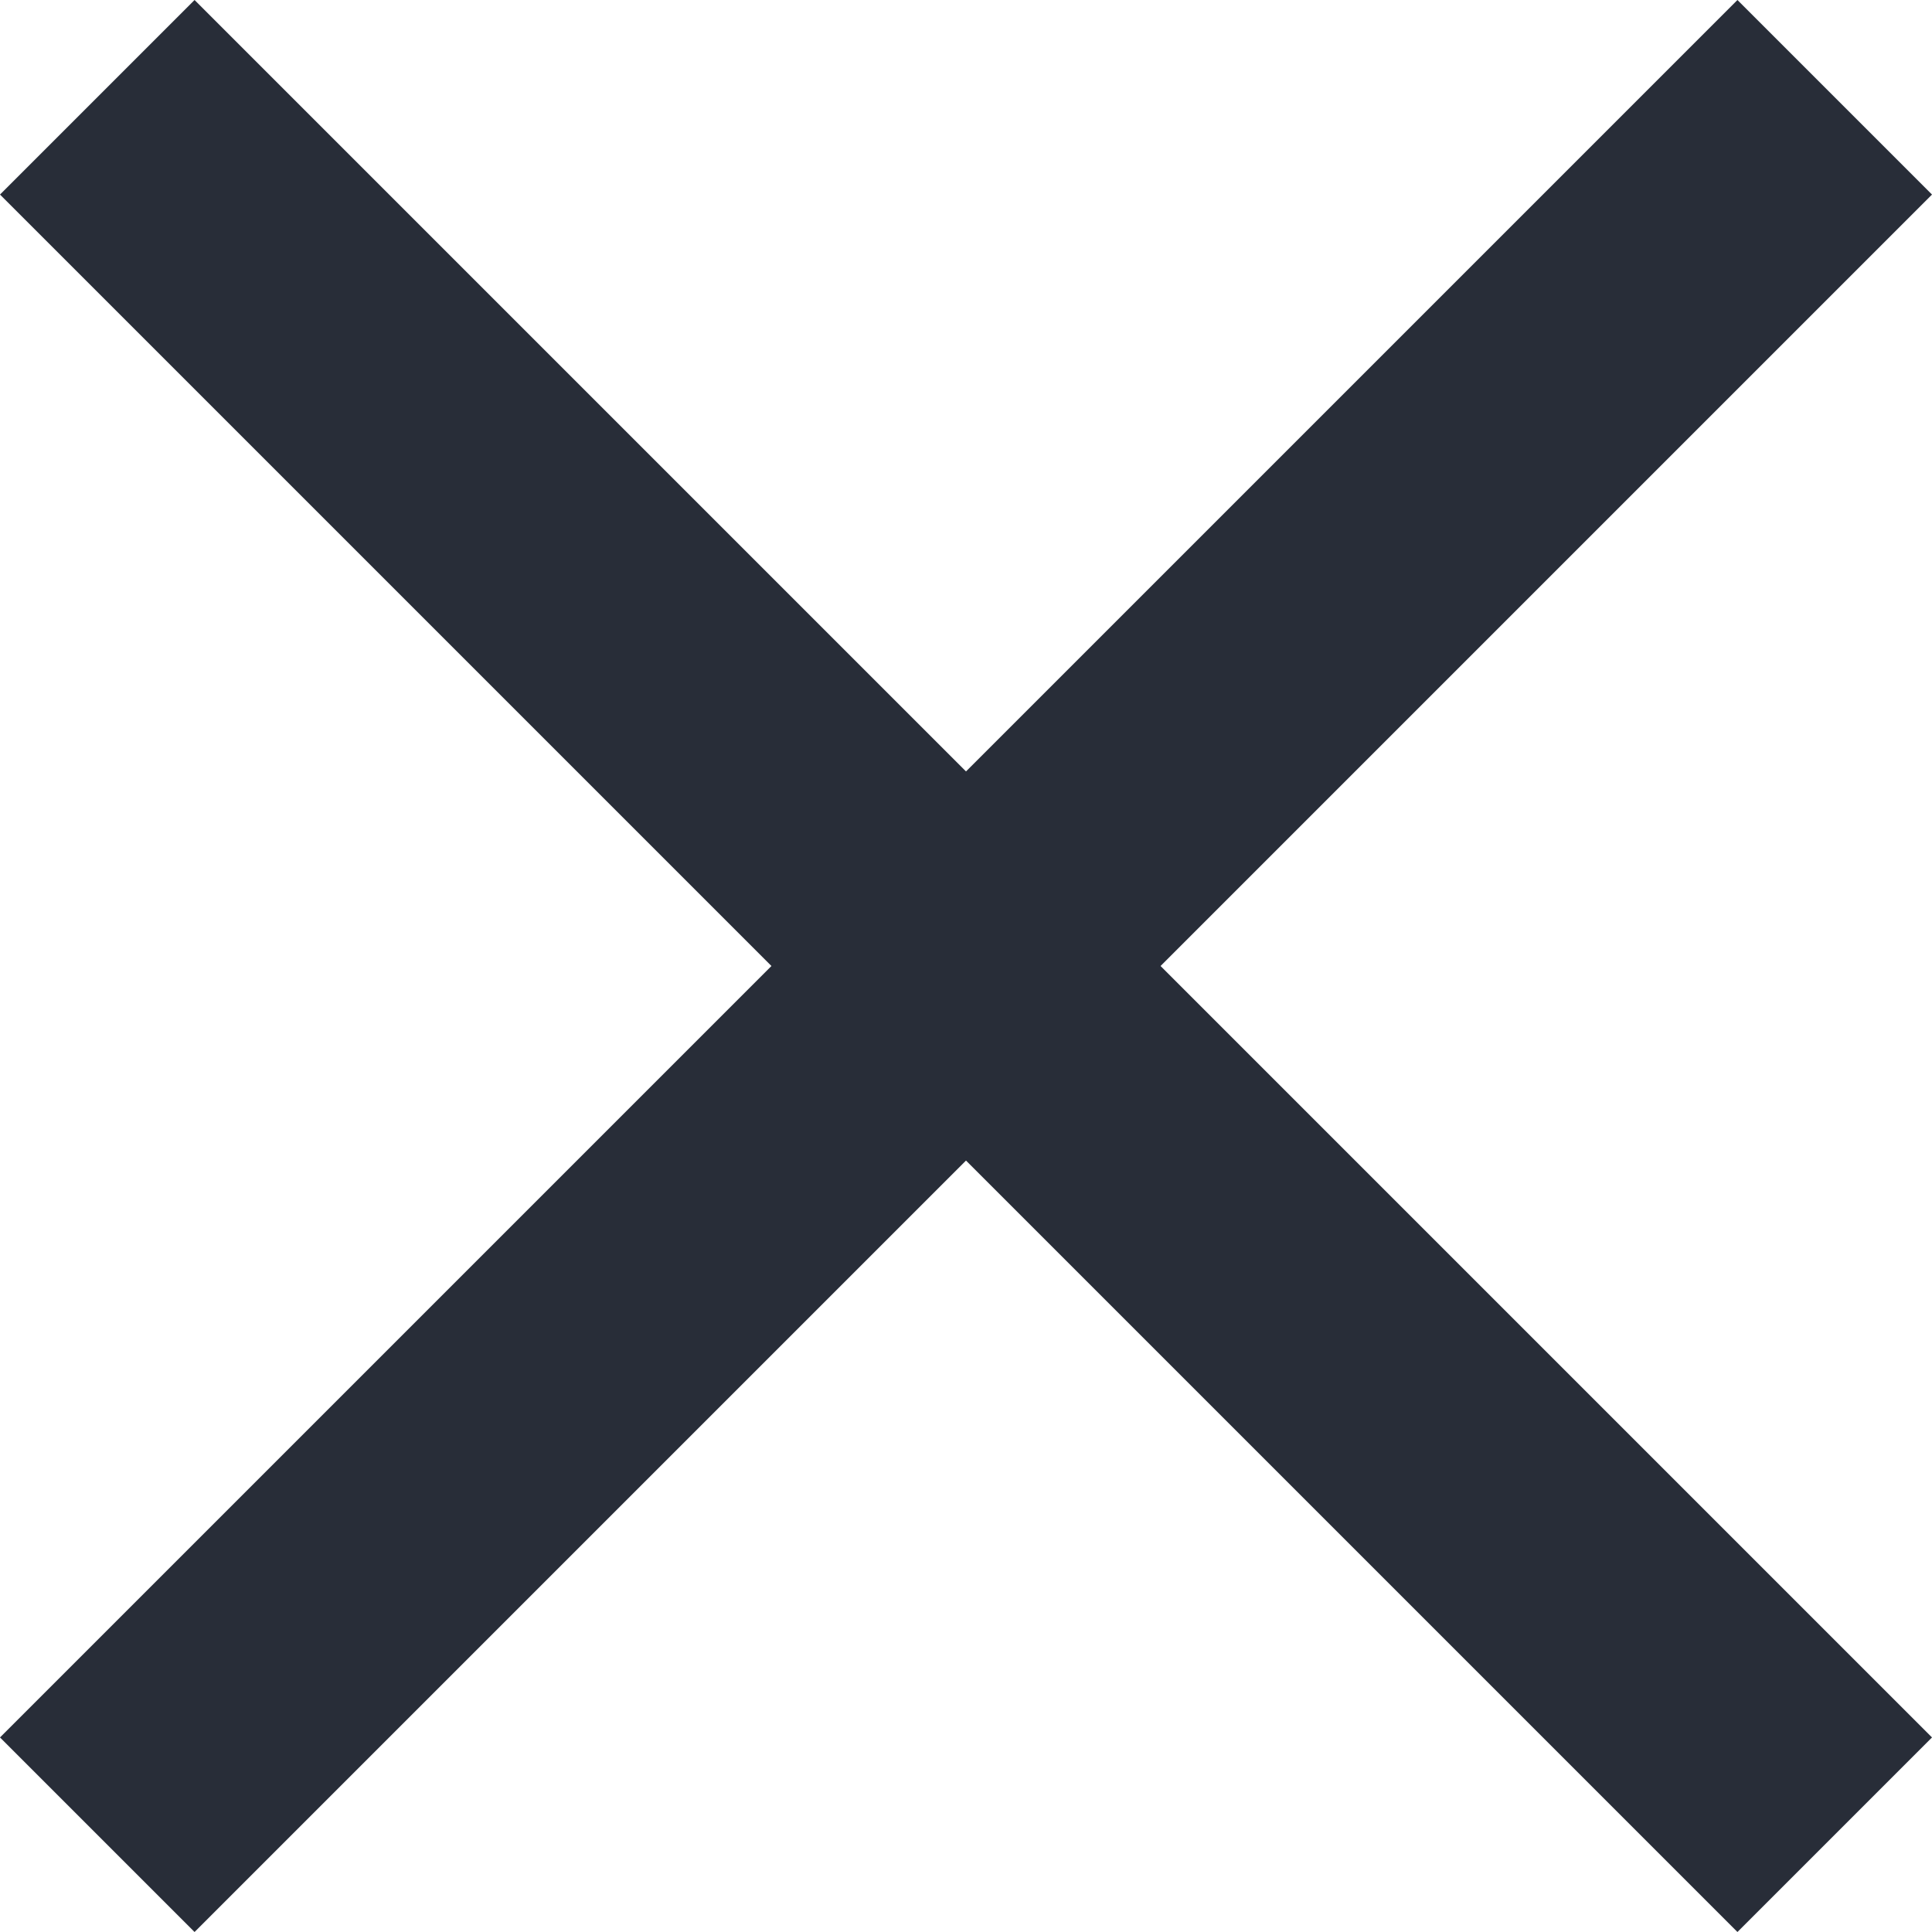
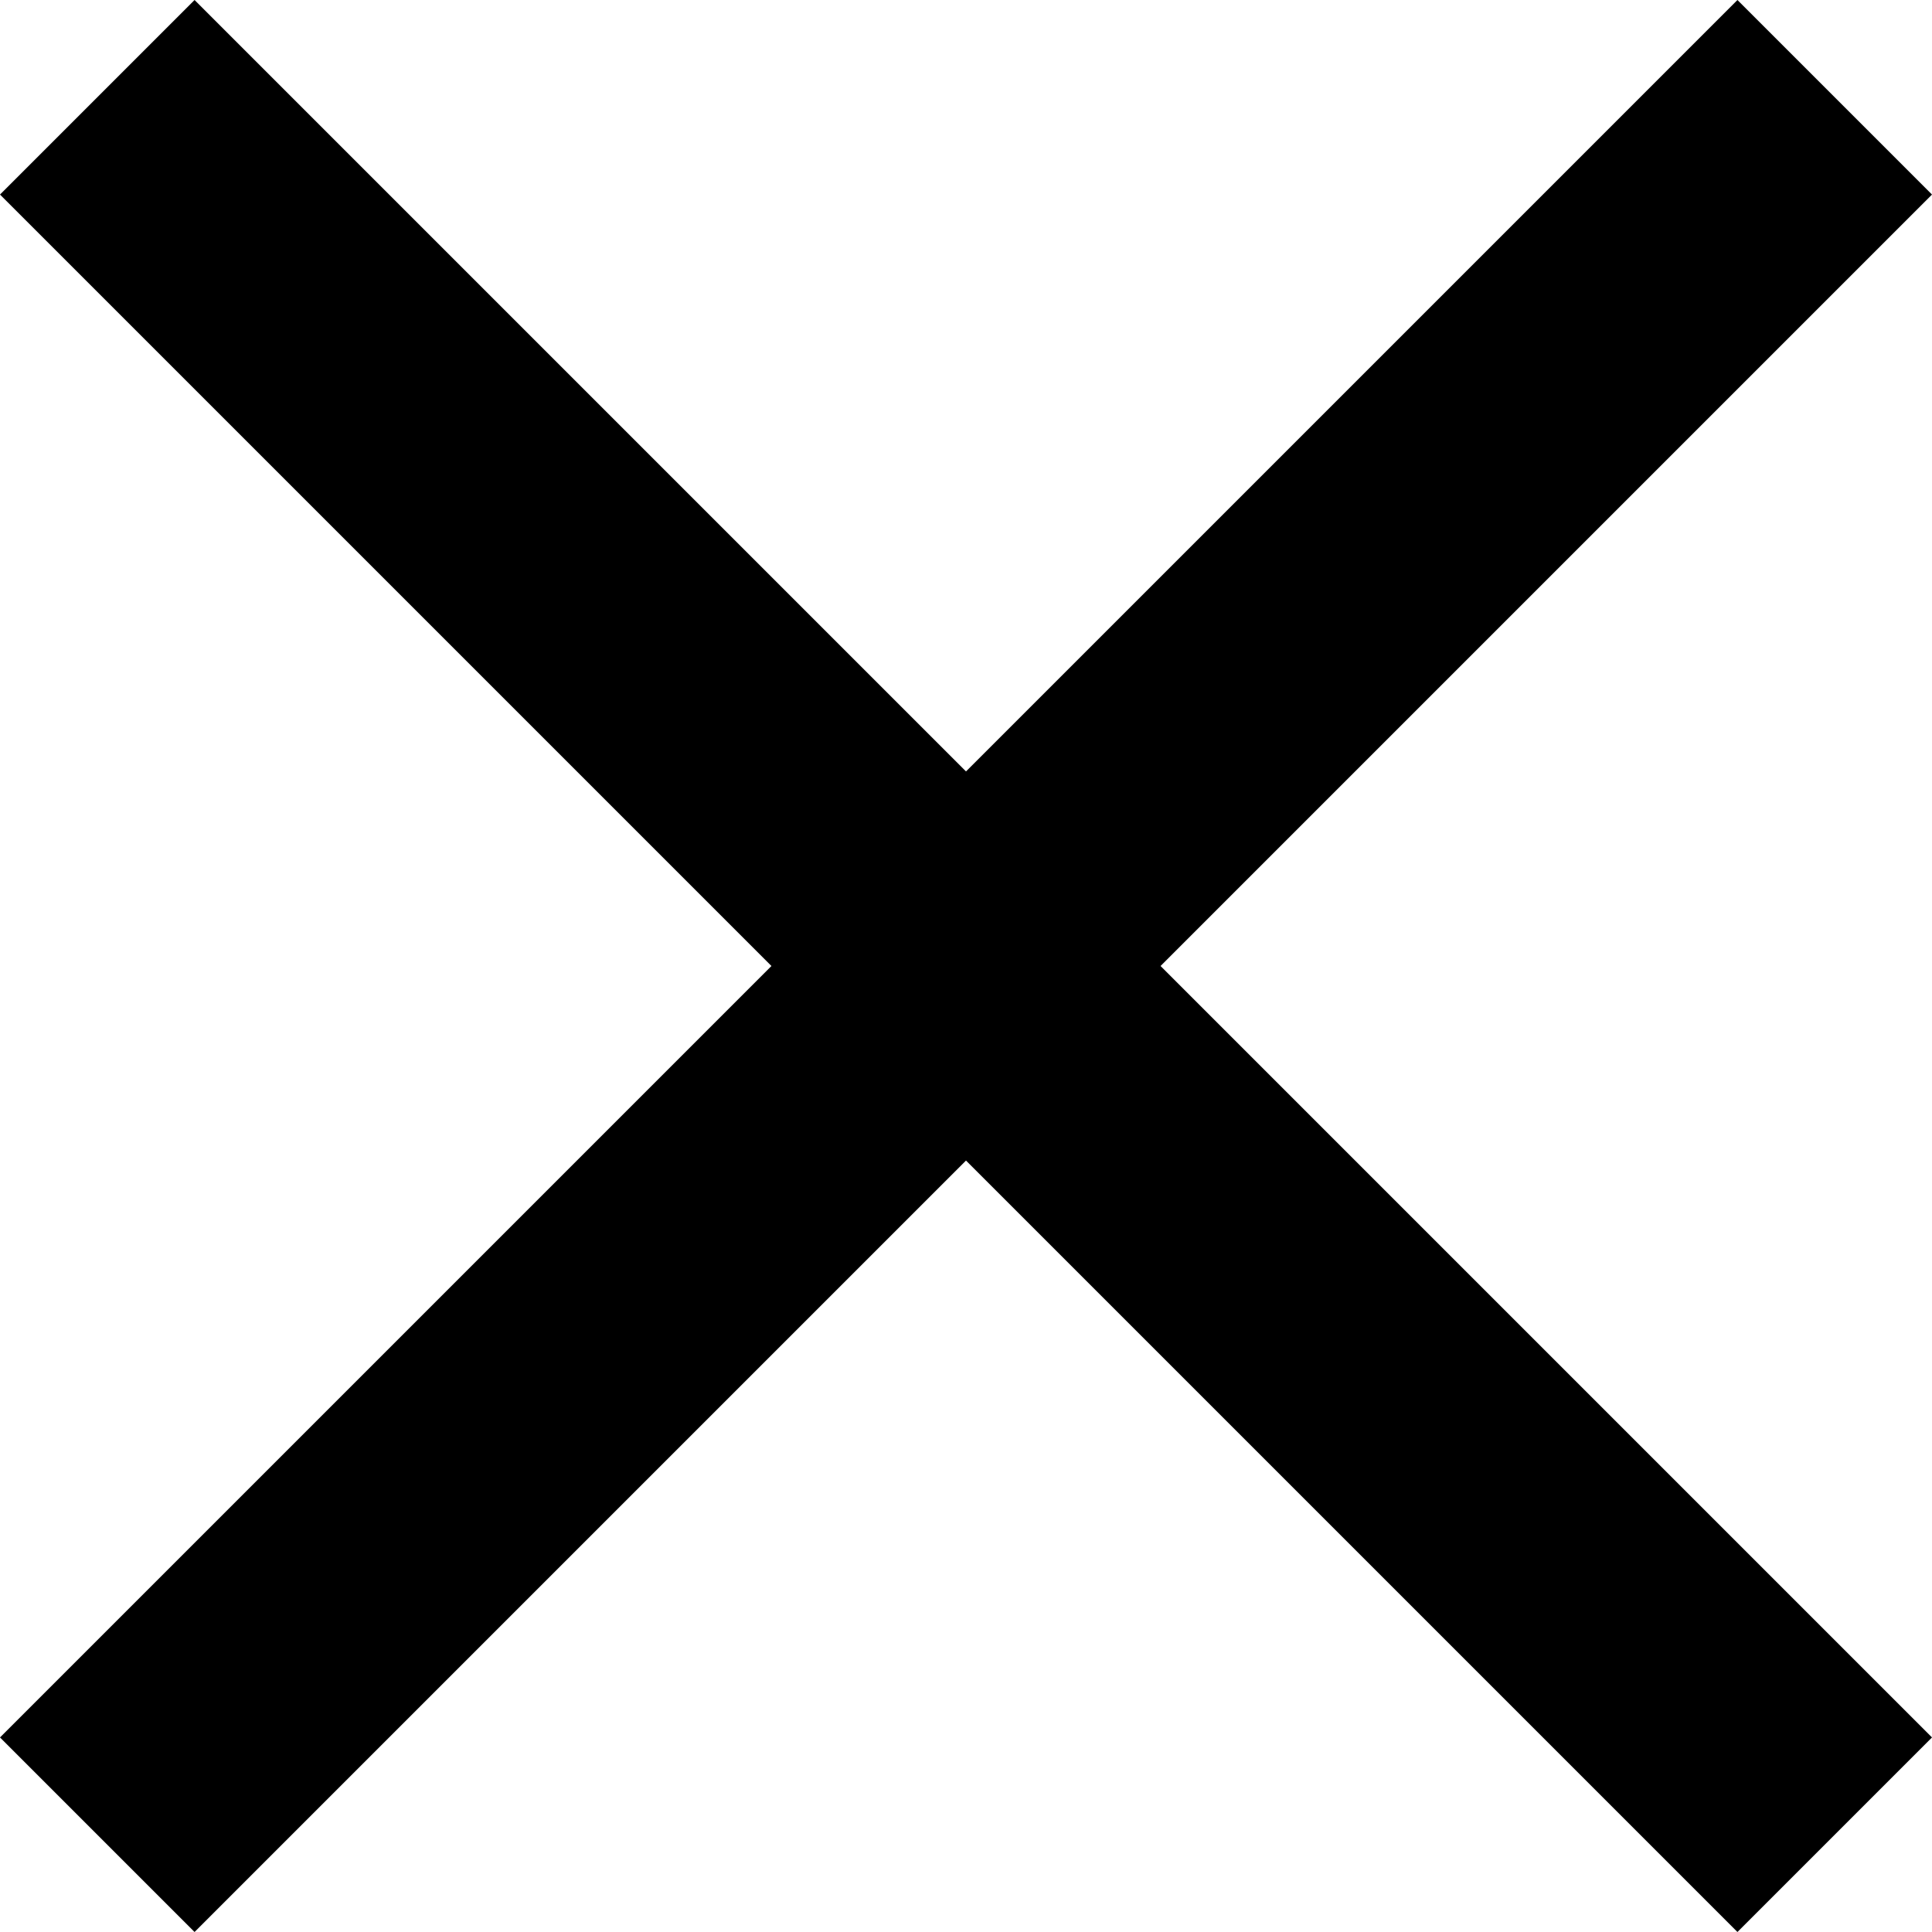
<svg xmlns="http://www.w3.org/2000/svg" width="10px" height="10px" viewBox="0 0 10 10" version="1.1">
  <defs />
  <g id="Page-1" stroke="none" stroke-width="1" fill="none" fill-rule="evenodd">
    <g id="02-KSG-icons" transform="translate(-425, -841)">
      <g id="cross" transform="translate(418, 834)">
        <rect id="box" x="0" y="0" width="24" height="24" />
-         <polygon id="Shape" fill="#282D38" points="17 8.007 15.993 7 12 10.993 8.007 7 7 8.007 10.993 12 7 15.993 8.007 17 12 13.007 15.993 17 17 15.993 13.007 12" />
+         <polygon id="Shape" fill="currentColor" points="17 8.007 15.993 7 12 10.993 8.007 7 7 8.007 10.993 12 7 15.993 8.007 17 12 13.007 15.993 17 17 15.993 13.007 12" />
      </g>
    </g>
  </g>
</svg>
